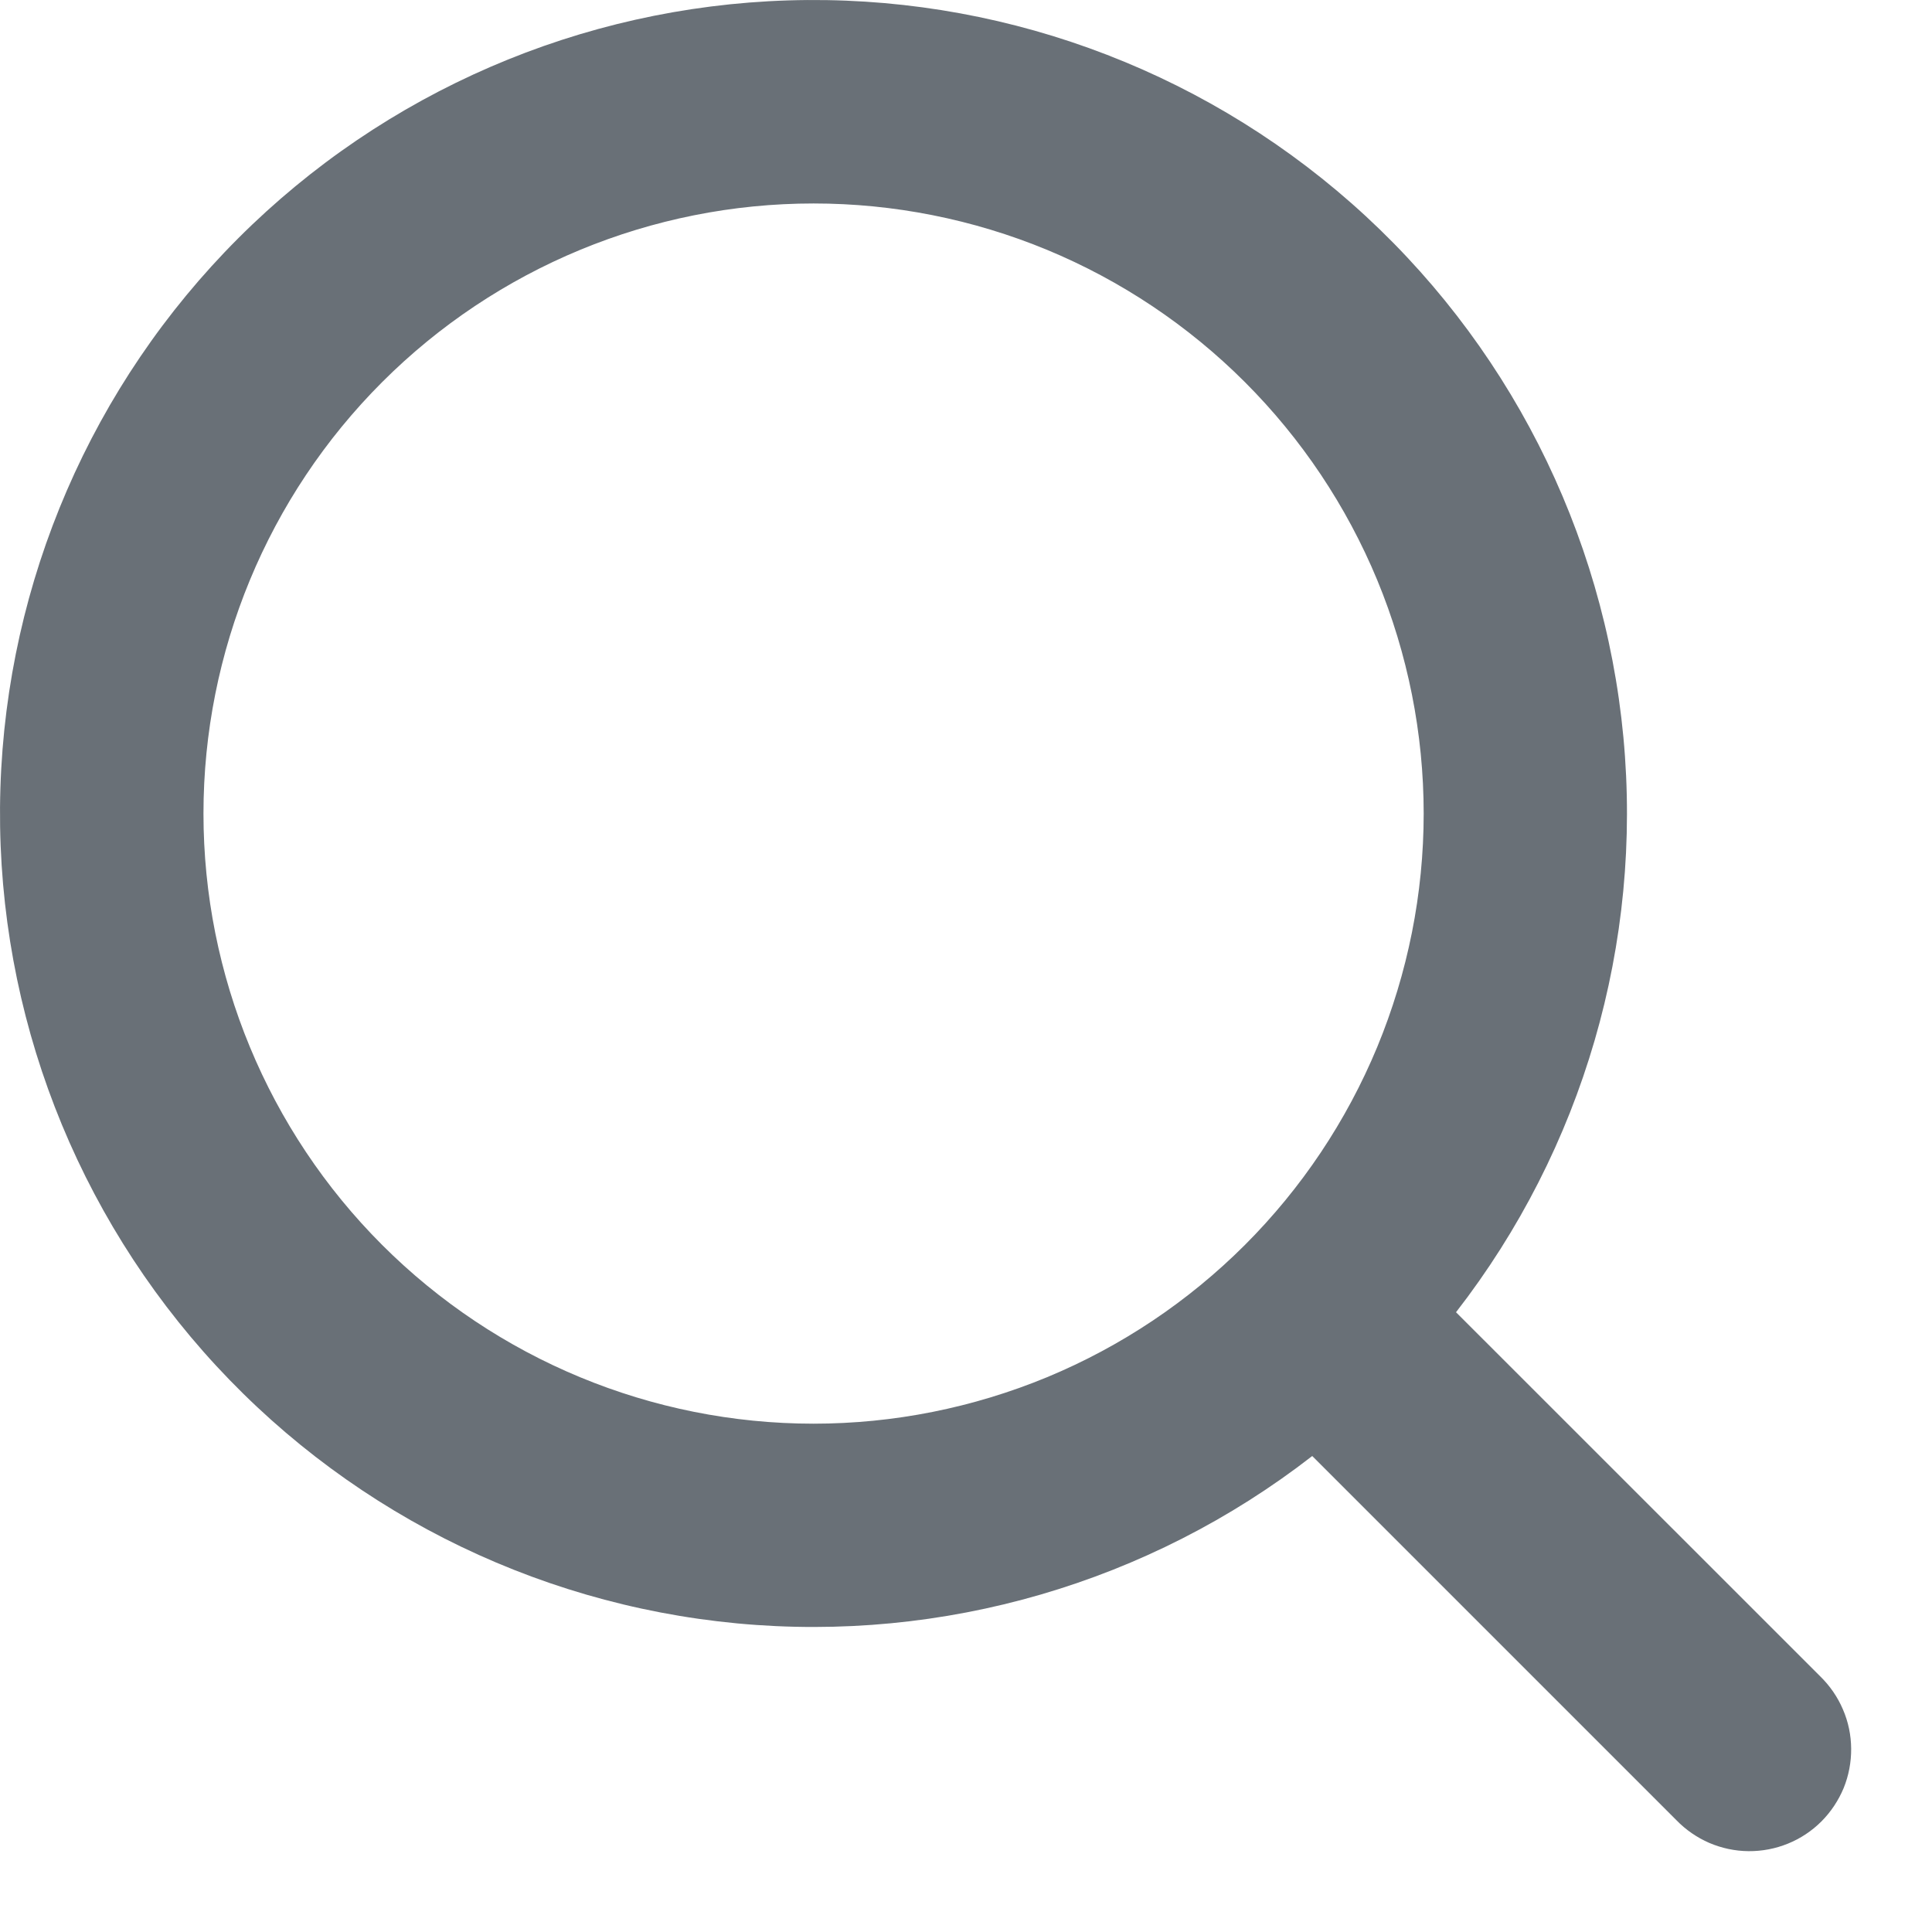
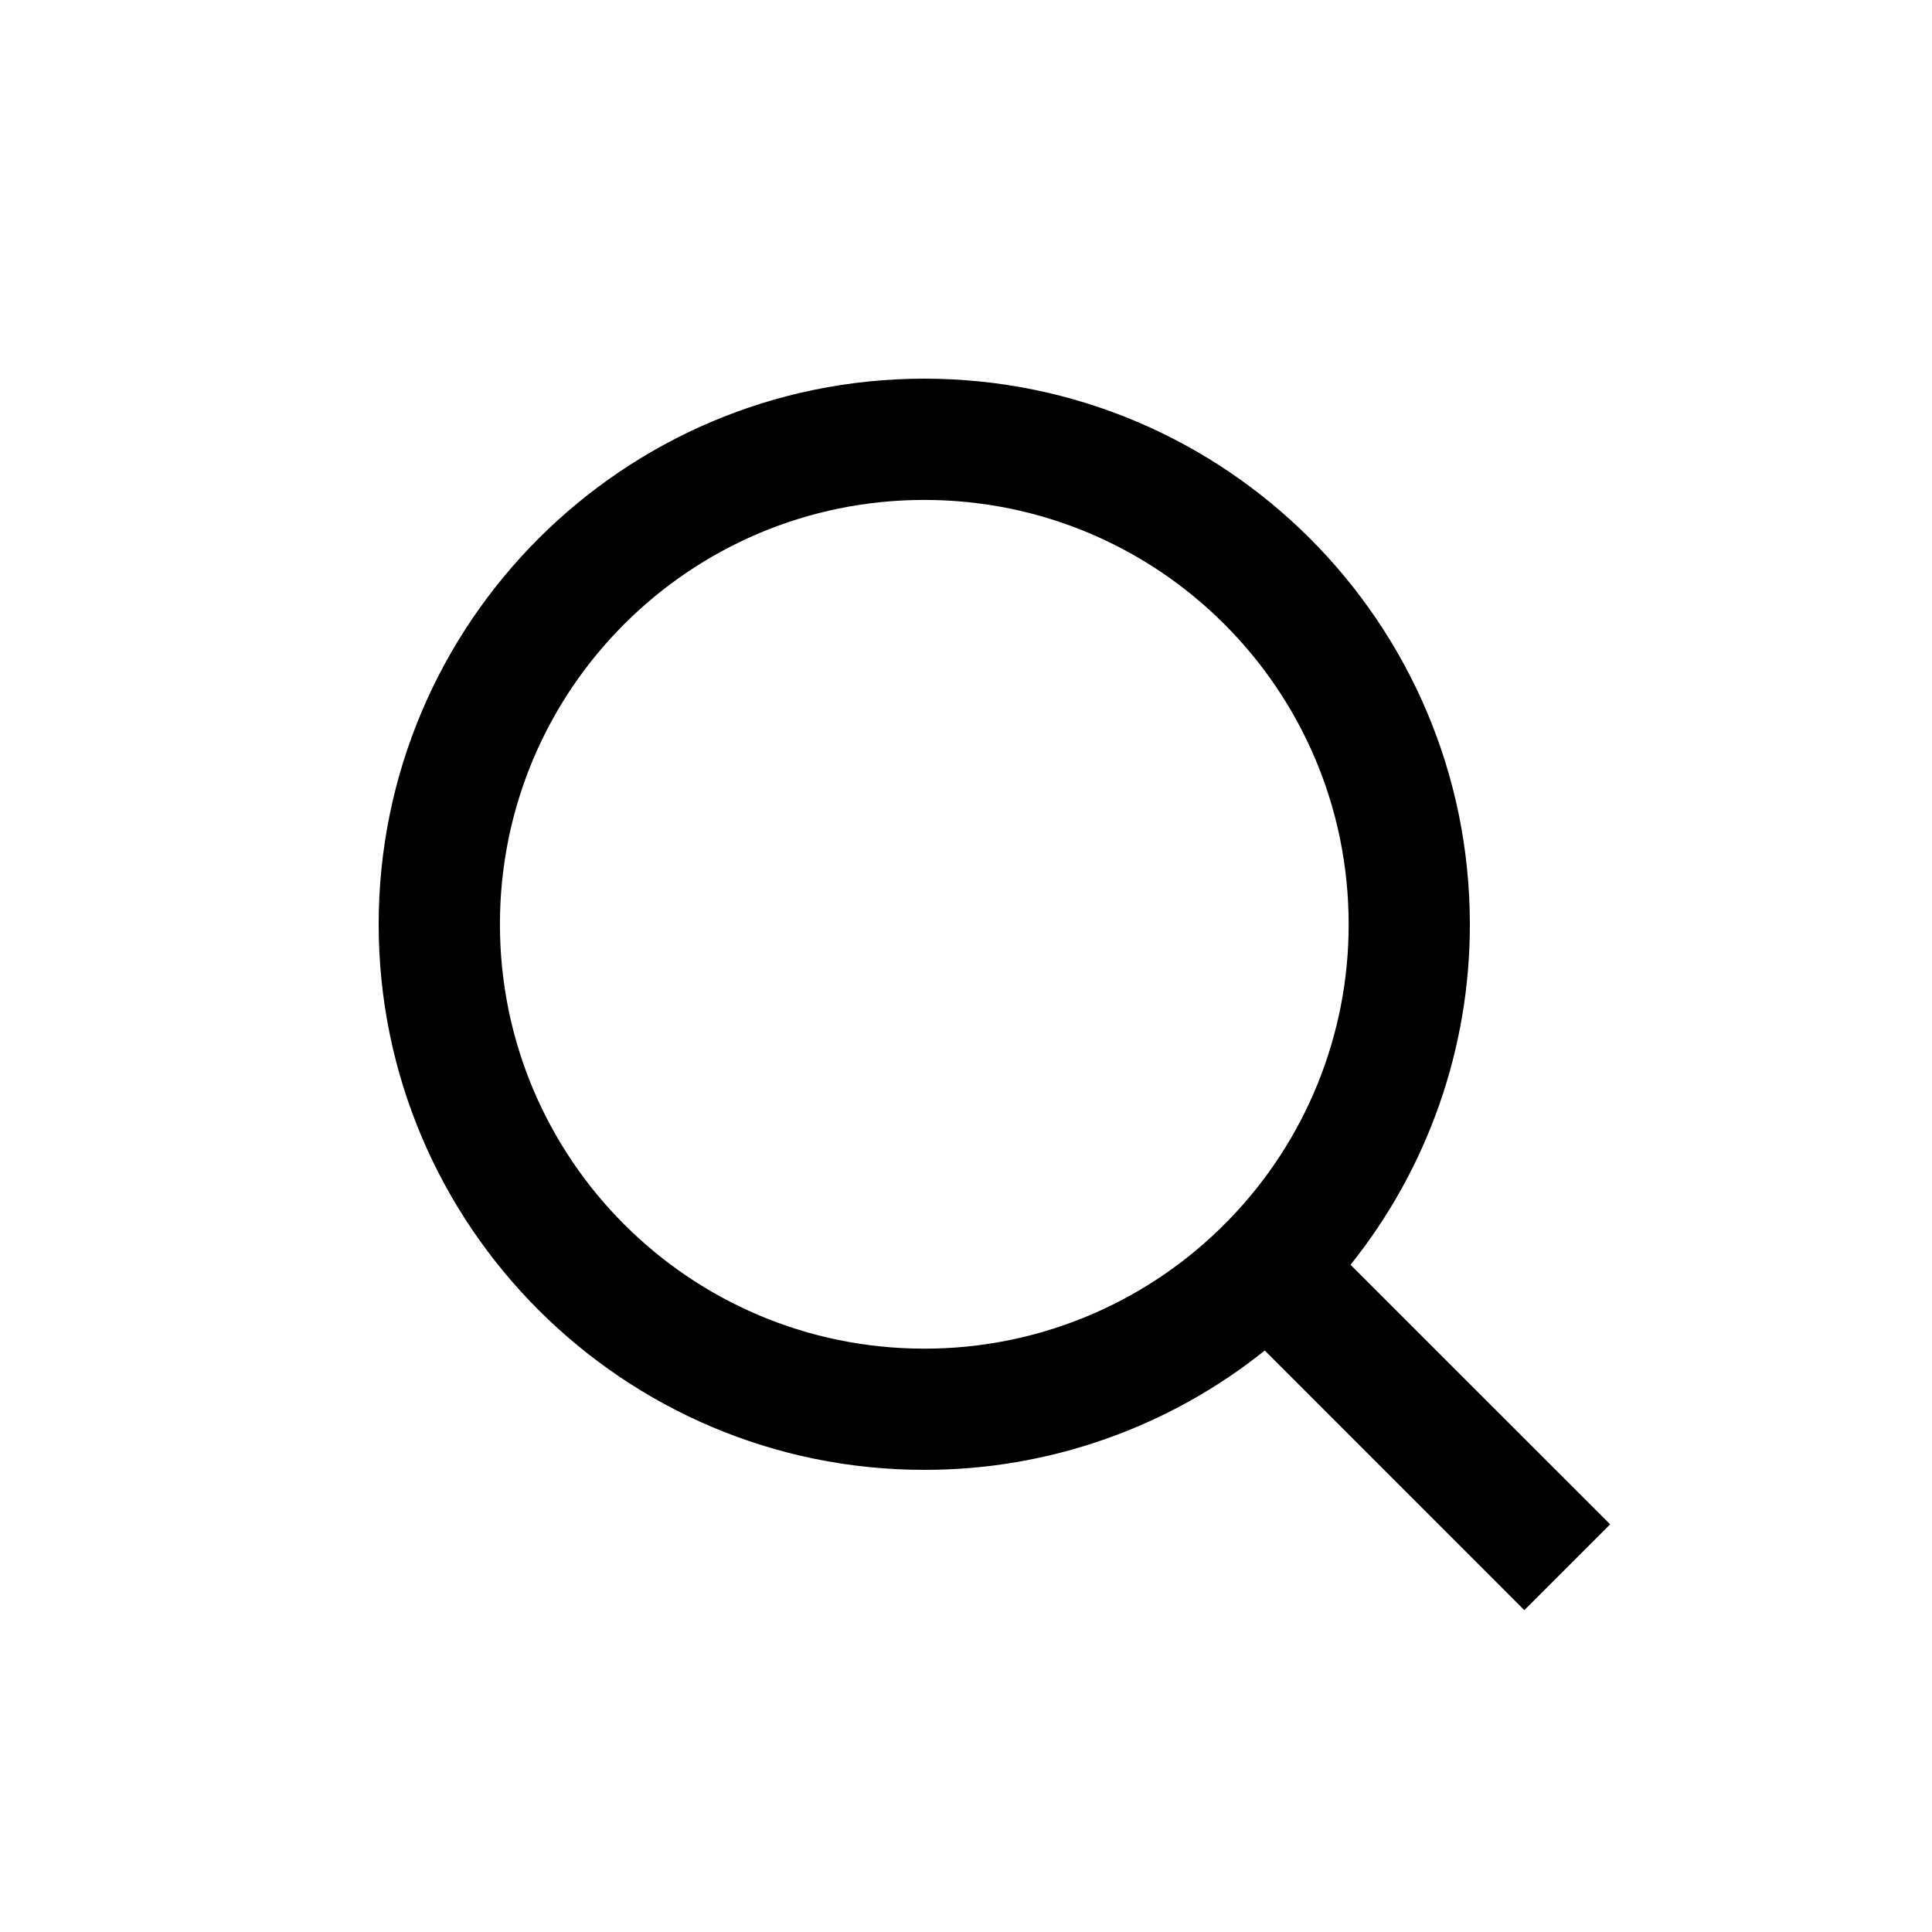
- <svg xmlns="http://www.w3.org/2000/svg" width="19" height="19" viewBox="0 0 19 19" fill="none">
-   <path d="M8.001 14.001C8.788 14.001 9.569 13.845 10.297 13.544C11.025 13.242 11.686 12.8 12.243 12.243C12.8 11.686 13.242 11.025 13.544 10.297C13.845 9.569 14.001 8.788 14.001 8.001C14.001 7.213 13.845 6.432 13.544 5.704C13.242 4.976 12.8 4.315 12.243 3.758C11.686 3.201 11.025 2.759 10.297 2.457C9.569 2.156 8.788 2.001 8.001 2.001C6.409 2.001 4.883 2.633 3.758 3.758C2.633 4.883 2.001 6.409 2.001 8.001C2.001 9.592 2.633 11.118 3.758 12.243C4.883 13.368 6.409 14.001 8.001 14.001ZM14.32 12.906L17.901 16.486C17.996 16.579 18.072 16.689 18.124 16.811C18.177 16.933 18.204 17.064 18.205 17.197C18.206 17.33 18.181 17.462 18.131 17.585C18.08 17.707 18.006 17.819 17.912 17.913C17.818 18.007 17.706 18.081 17.583 18.131C17.46 18.181 17.329 18.206 17.196 18.205C17.063 18.204 16.932 18.176 16.81 18.124C16.688 18.071 16.578 17.995 16.485 17.899L12.905 14.319C11.298 15.567 9.275 16.156 7.249 15.965C5.223 15.774 3.346 14.818 2 13.292C0.654 11.765 -0.06 9.783 0.004 7.749C0.068 5.715 0.904 3.782 2.343 2.343C3.782 0.904 5.715 0.068 7.749 0.004C9.783 -0.06 11.765 0.654 13.292 2C14.818 3.346 15.774 5.223 15.965 7.249C16.156 9.275 15.567 11.298 14.319 12.905L14.32 12.906Z" fill="#697077" />
+ <svg xmlns="http://www.w3.org/2000/svg" width="34" height="34" viewBox="0 0 34 34" fill="none">
+   <path fill-rule="evenodd" clip-rule="evenodd" d="M28.336 26.826L23.767 22.258C25.129 20.558 25.87 18.444 25.867 16.266C25.867 10.966 21.566 6.664 16.266 6.664C10.966 6.664 6.664 10.966 6.664 16.266C6.664 21.566 10.966 25.867 16.266 25.867C18.444 25.87 20.558 25.129 22.258 23.767L26.826 28.336L28.336 26.826ZM23.734 16.266C23.737 18.208 22.98 20.074 21.627 21.466L21.466 21.627C20.074 22.98 18.208 23.737 16.266 23.734C12.139 23.734 8.798 20.391 8.798 16.266C8.798 12.139 12.139 8.798 16.266 8.798C20.391 8.798 23.734 12.139 23.734 16.266Z" fill="black" />
</svg>
